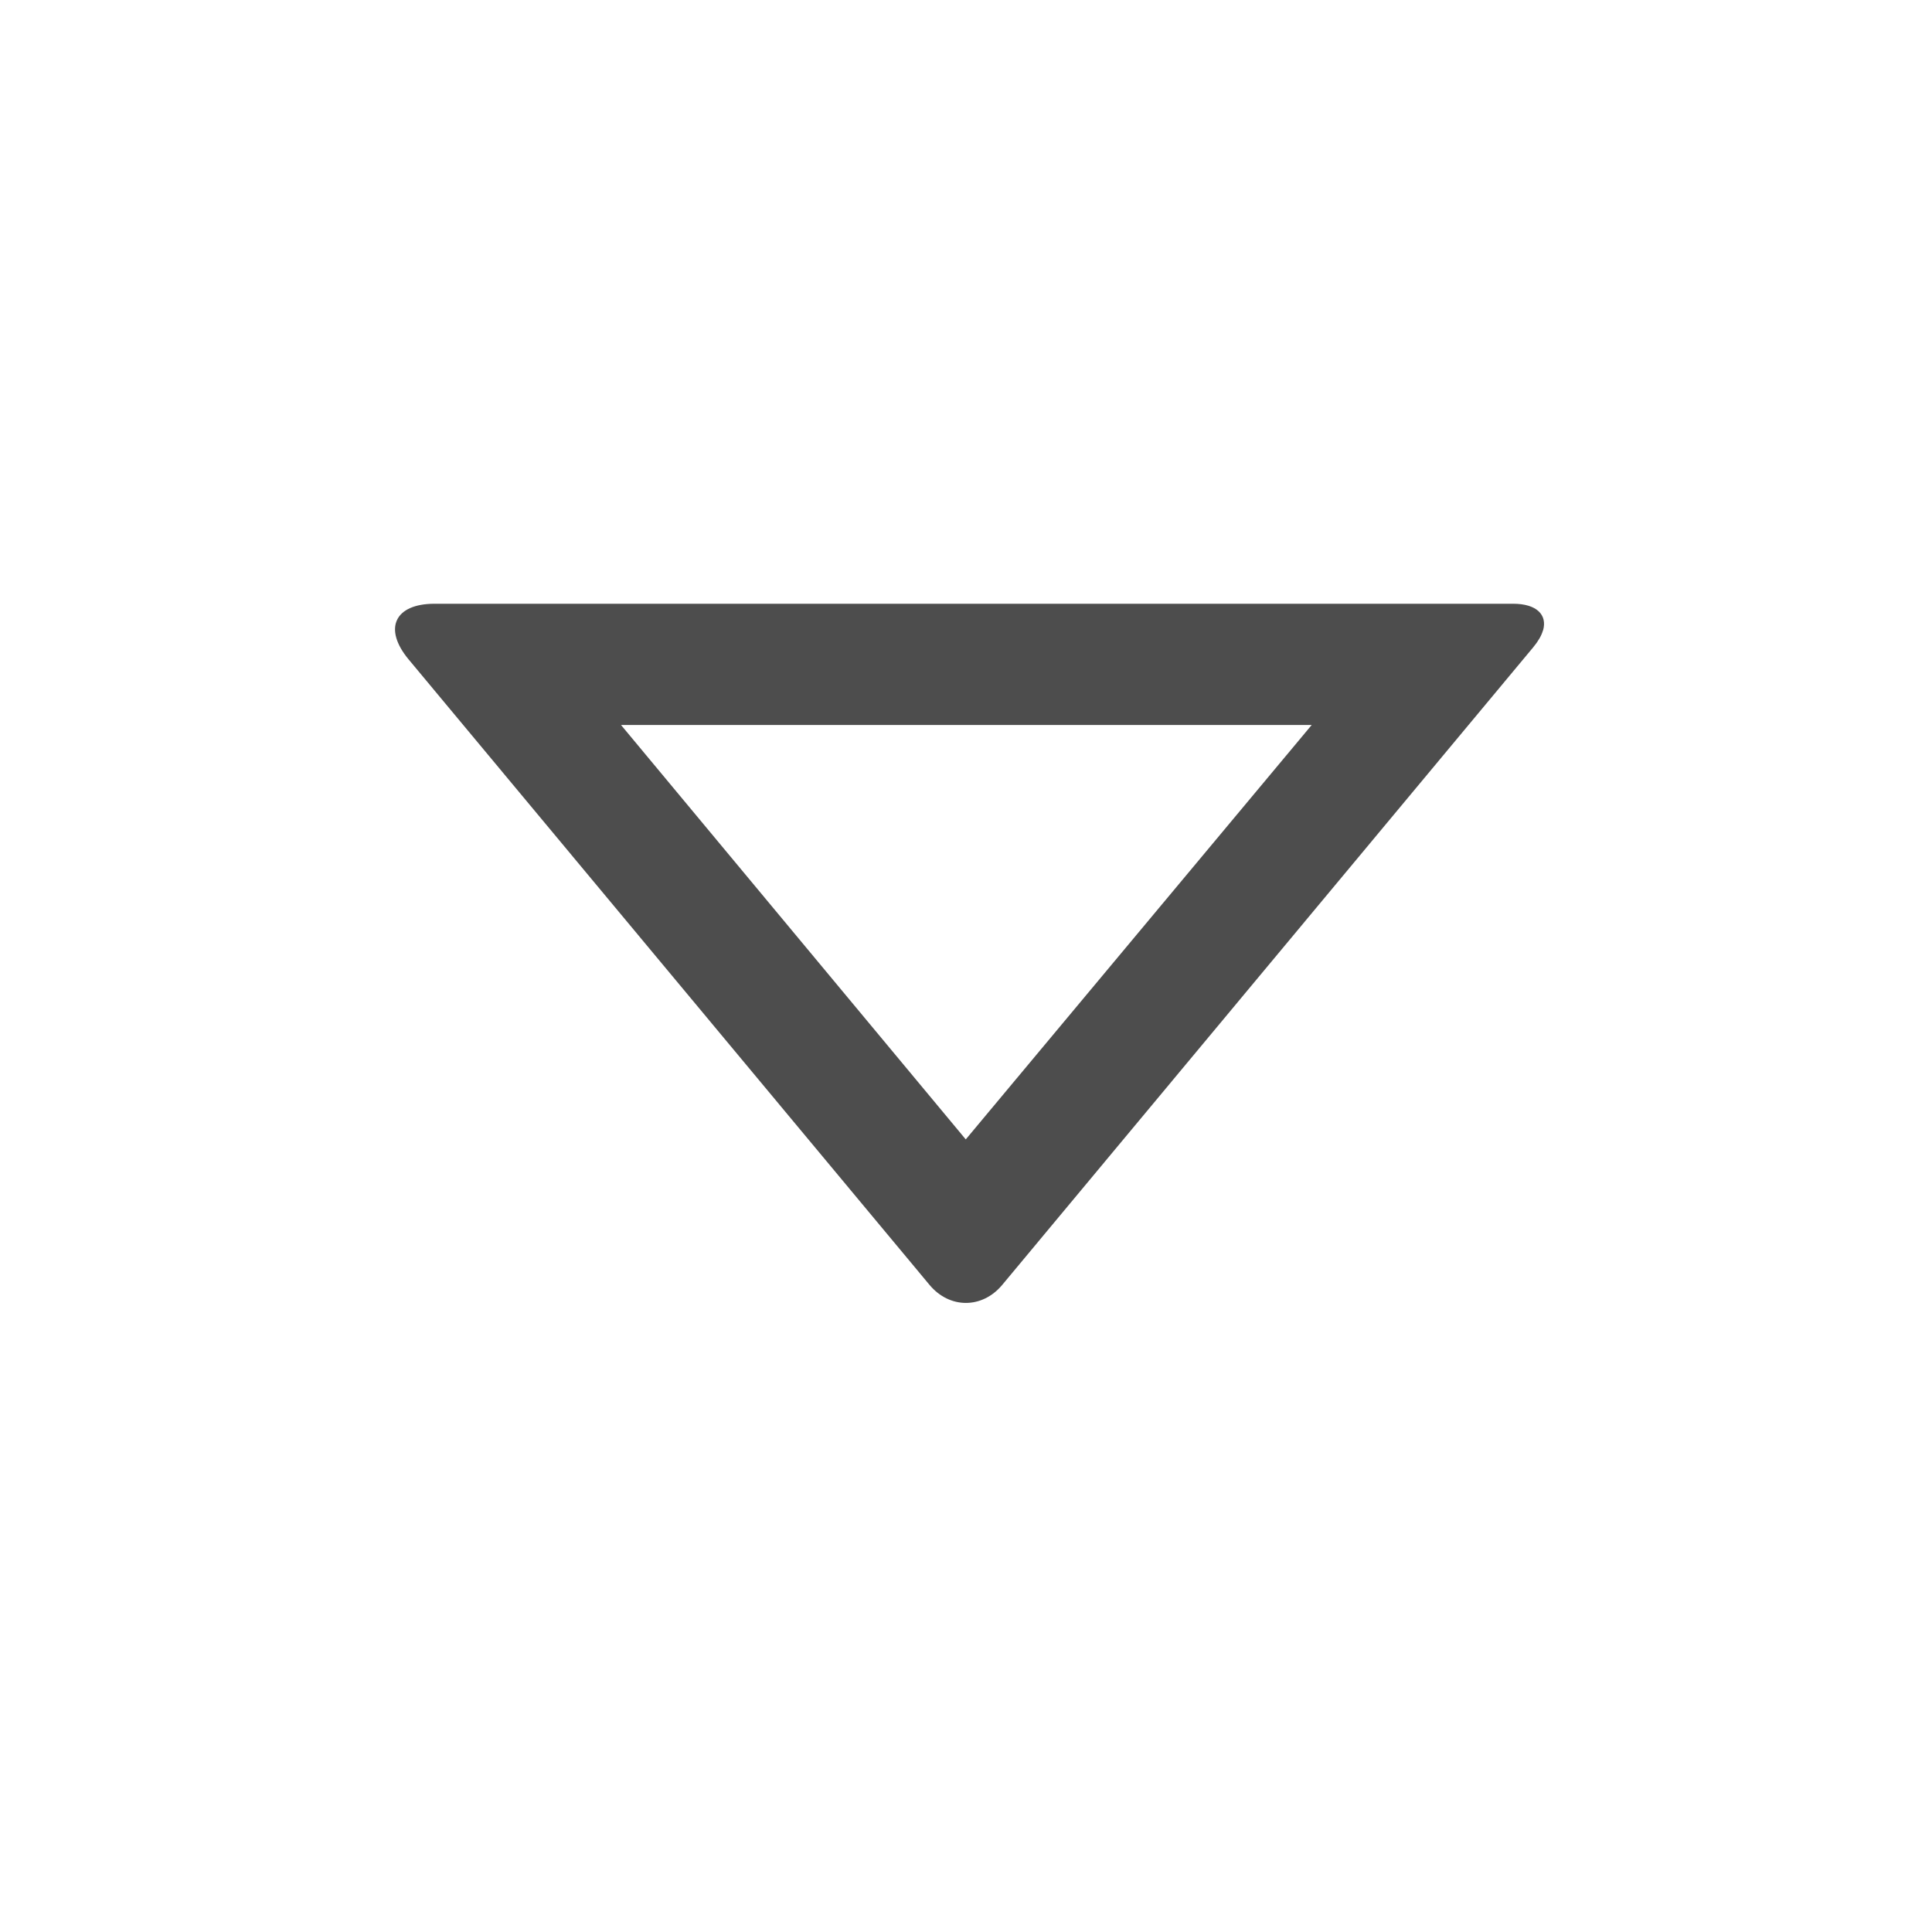
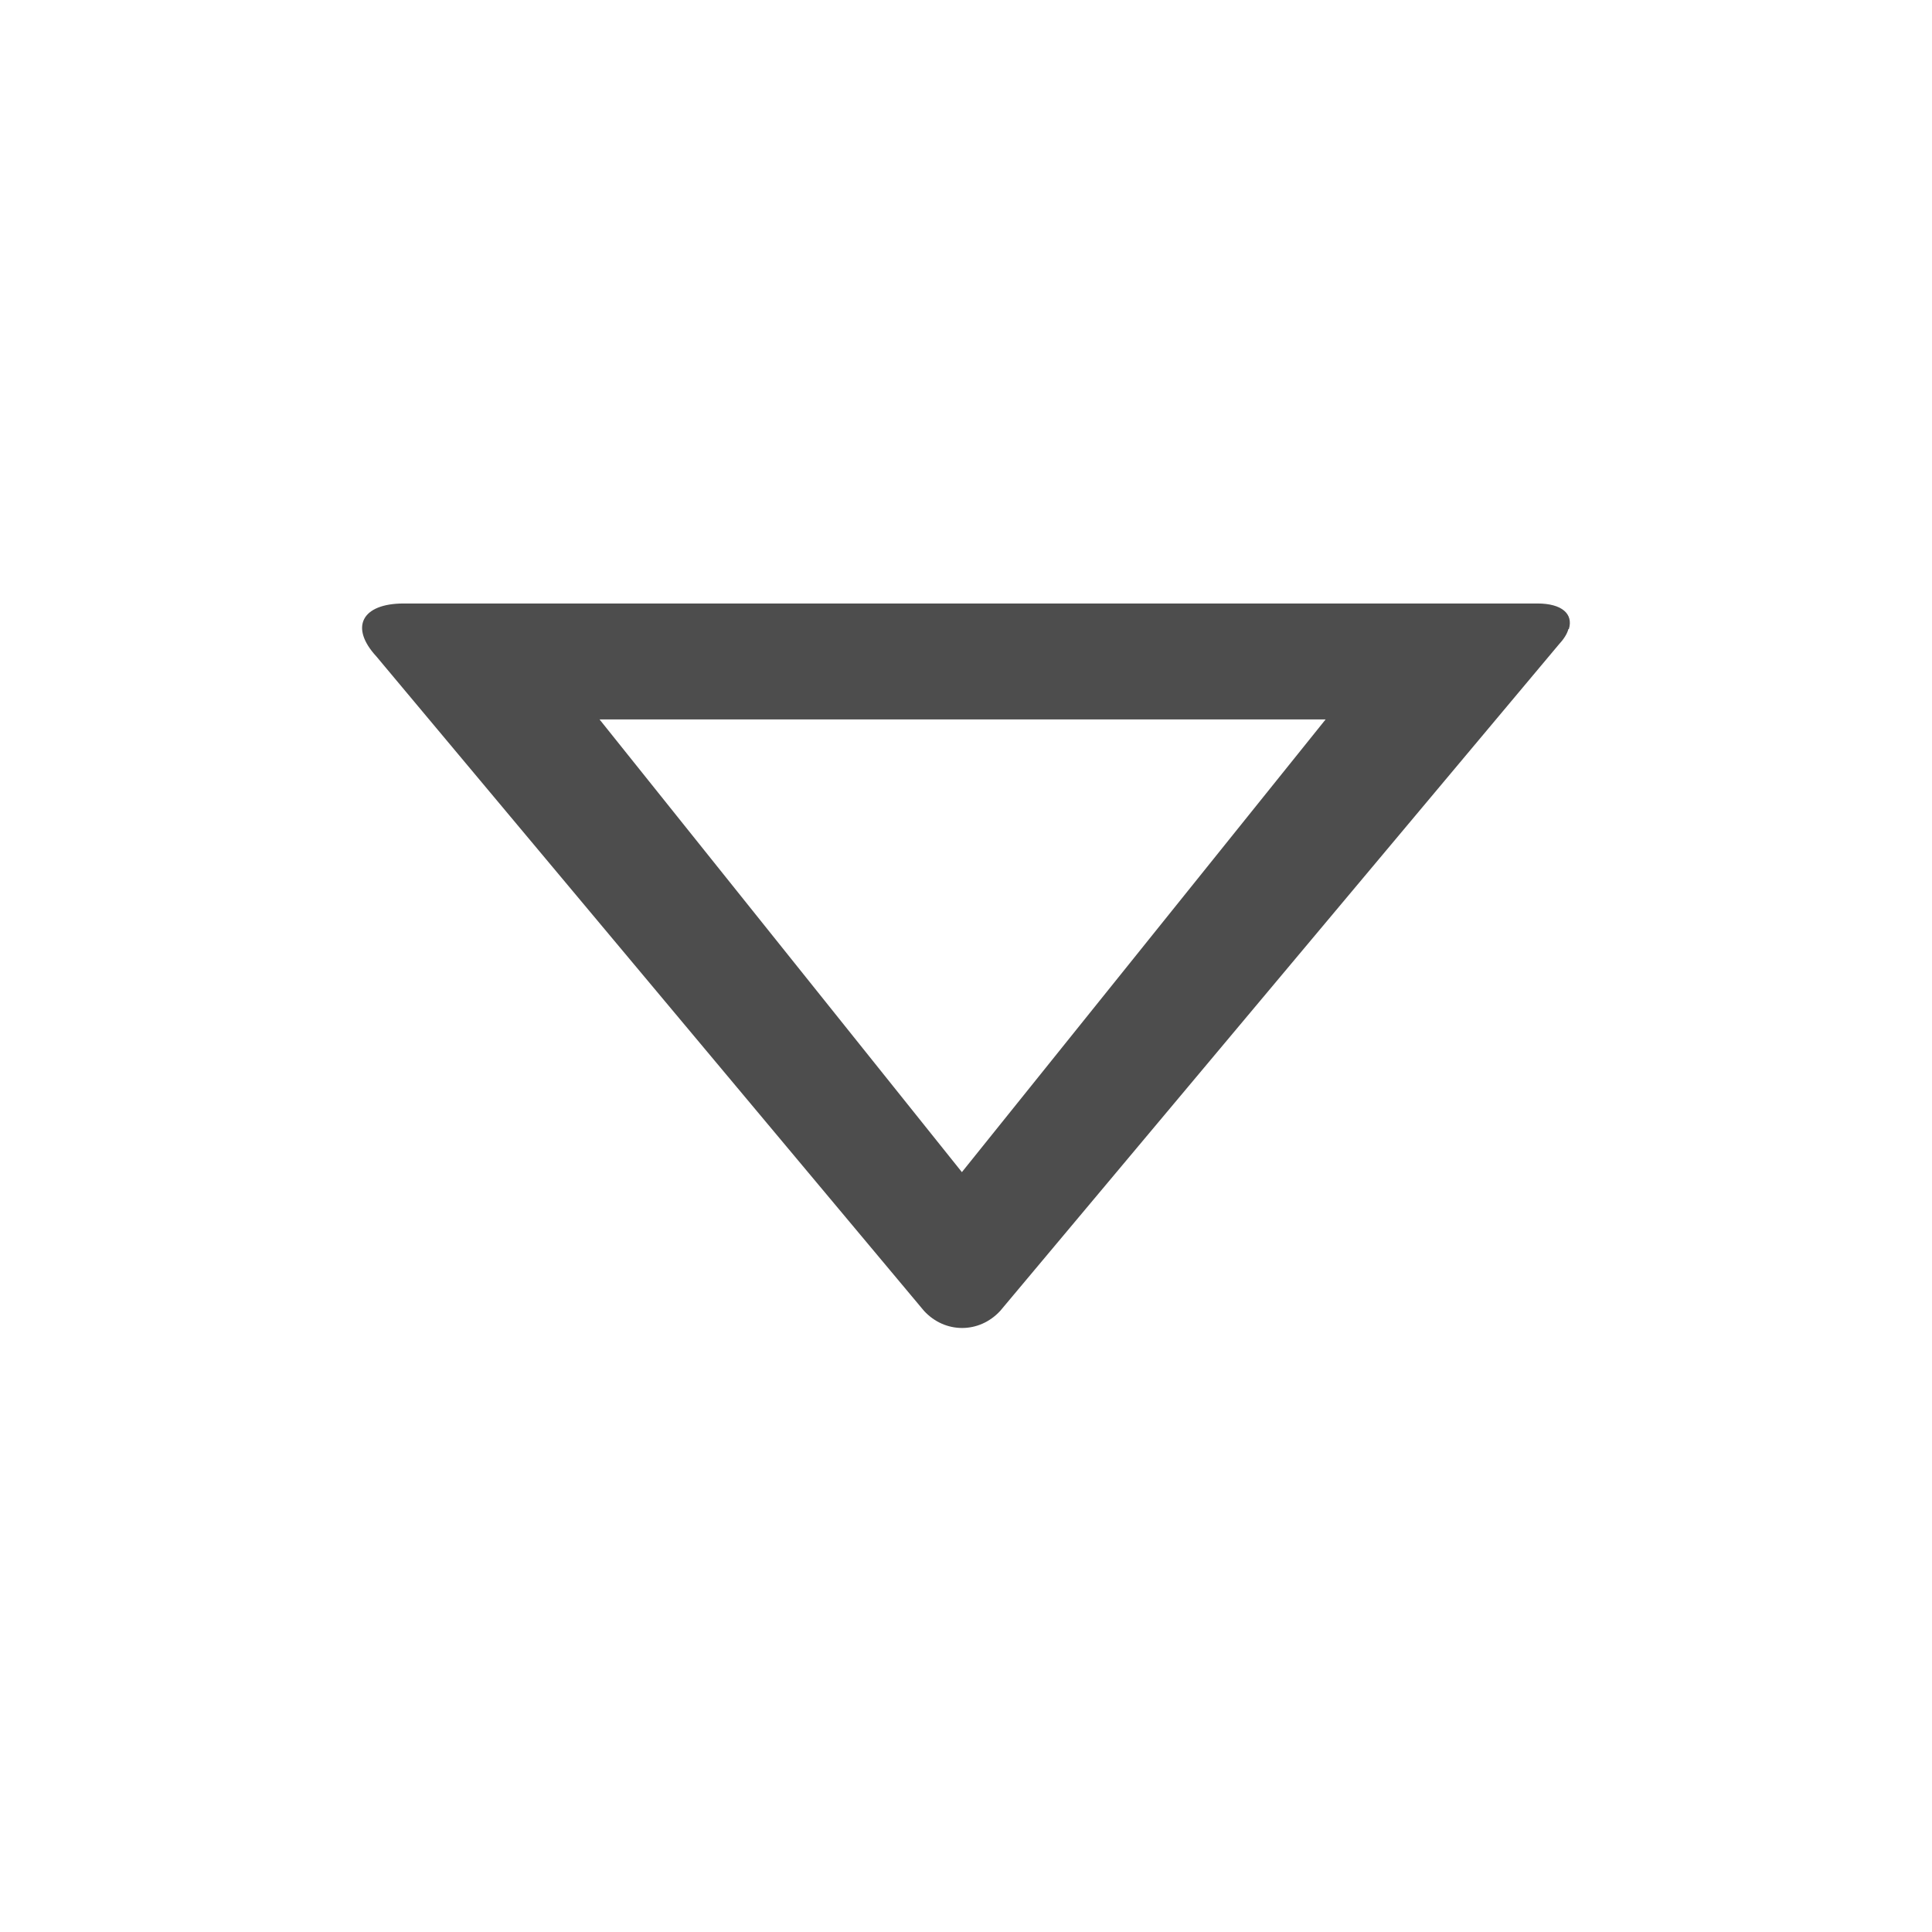
<svg xmlns="http://www.w3.org/2000/svg" xmlns:ns1="http://www.openswatchbook.org/uri/2009/osb" xmlns:xlink="http://www.w3.org/1999/xlink" version="1.0" width="16pt" height="16pt" viewBox="0 0 16 16" preserveAspectRatio="xMidYMid meet" id="svg2">
  <defs id="defs2">
    <linearGradient id="Main">
      <stop style="stop-color:#000000;stop-opacity:1;" offset="0" id="stop2082" />
    </linearGradient>
    <linearGradient id="Red">
      <stop style="stop-color:#ff664d;stop-opacity:1;" offset="0" id="stop2533" />
    </linearGradient>
    <mask maskUnits="userSpaceOnUse" id="mask-powermask-path-effect3119">
      <path id="path3117" style="opacity:1;fill:#000000;stroke:none;stroke-width:0.265px;stroke-linecap:butt;stroke-linejoin:miter;stroke-opacity:1" d="m 10.251,66.995 -0.005,0.005 c -0.028,-0.007 -0.212,-0.04 -0.456,0.204 C 9.657,67.469 9.657,67.469 9.525,67.496 9.393,67.469 9.393,67.469 9.26,67.204 9.062,67.006 8.898,66.991 8.829,66.996 c -0.023,0.002 -0.036,0.006 -0.036,0.006 0,0 -0.062,0.203 0.203,0.467 0.265,0.132 0.265,0.132 0.291,0.265 -0.027,0.132 -0.027,0.132 -0.291,0.265 -0.245,0.245 -0.211,0.429 -0.204,0.456 l -0.005,0.005 c 0,0 0.005,2.65e-4 0.005,5.29e-4 1.736e-4,5.3e-4 0.001,0.006 0.001,0.006 l 0.005,-0.005 c 0.028,0.007 0.212,0.04 0.456,-0.204 0.132,-0.265 0.132,-0.265 0.265,-0.291 0.132,0.027 0.132,0.027 0.265,0.291 0.198,0.198 0.362,0.213 0.431,0.208 0.023,-0.002 0.036,-0.006 0.036,-0.006 0,0 0.062,-0.203 -0.203,-0.467 -0.265,-0.132 -0.265,-0.132 -0.291,-0.265 0.027,-0.132 0.027,-0.132 0.291,-0.265 0.245,-0.245 0.211,-0.429 0.204,-0.456 l 0.005,-0.005 c 0,0 -0.005,-7.94e-4 -0.005,-0.001 -1.47e-4,-5.29e-4 -10e-4,-0.005 -10e-4,-0.005 z" />
    </mask>
    <linearGradient id="Main-6">
      <stop style="stop-color:#4d4d4d;stop-opacity:1;" offset="0" id="stop2082-3" />
    </linearGradient>
    <linearGradient id="Green" gradientTransform="scale(3.779528)">
      <stop style="stop-color:#66ff7a;stop-opacity:1;" offset="0" id="stop2506" />
    </linearGradient>
    <mask maskUnits="userSpaceOnUse" id="mask-powermask-path-effect1741">
      <path id="path1739" style="font-variation-settings:normal;opacity:1;vector-effect:none;fill:#000000;fill-opacity:0.992;stroke:none;stroke-width:0.265;stroke-linecap:butt;stroke-linejoin:miter;stroke-miterlimit:4;stroke-dasharray:none;stroke-dashoffset:0;stroke-opacity:1;marker:none;paint-order:fill markers stroke;stop-color:#000000;stop-opacity:1" d="m 20.095,60.59 a 0.529,0.529 0 0 0 -0.516,0.529 0.529,0.529 0 0 0 0.529,0.529 0.529,0.529 0 0 0 0.529,-0.529 0.529,0.529 0 0 0 -0.529,-0.529 0.529,0.529 0 0 0 -0.013,0 z m -1.058,2.117 A 0.529,0.529 0 0 0 18.521,63.235 0.529,0.529 0 0 0 19.05,63.765 0.529,0.529 0 0 0 19.579,63.235 0.529,0.529 0 0 0 19.05,62.706 a 0.529,0.529 0 0 0 -0.013,0 z m 2.117,0 a 0.529,0.529 0 0 0 -0.516,0.529 0.529,0.529 0 0 0 0.529,0.529 0.529,0.529 0 0 0 0.529,-0.529 0.529,0.529 0 0 0 -0.529,-0.529 0.529,0.529 0 0 0 -0.013,0 z" />
    </mask>
    <mask maskUnits="userSpaceOnUse" id="mask-powermask-path-effect1389">
      <path id="path1387" style="font-variation-settings:normal;opacity:1;vector-effect:none;fill:#000000;fill-opacity:0.992;stroke:none;stroke-width:0.265;stroke-linecap:butt;stroke-linejoin:miter;stroke-miterlimit:4;stroke-dasharray:none;stroke-dashoffset:0;stroke-opacity:1;stop-color:#000000;stop-opacity:1" transform="matrix(3.779527,0,0,3.779527,-7,-7)" />
    </mask>
    <linearGradient id="Blue" gradientTransform="matrix(0.2645833,0,0,0.2645833,-13.80713,103.4817)">
      <stop style="stop-color:#55c3ff;stop-opacity:1;" offset="0" id="stop2484" />
    </linearGradient>
    <linearGradient id="Main-3" ns1:paint="solid">
      <stop style="stop-color:#4d4d4d;stop-opacity:1;" offset="0" id="stop2082-8" />
    </linearGradient>
    <linearGradient id="Orange" ns1:paint="solid">
      <stop style="stop-color:#fdb433;stop-opacity:1;" offset="0" id="stop2584" />
    </linearGradient>
    <mask maskUnits="userSpaceOnUse" id="mask-powermask-path-effect1105">
      <path id="path1103" style="opacity:1;fill:#000000;stroke:none;stroke-width:0.265px;stroke-linecap:butt;stroke-linejoin:miter;stroke-opacity:1" />
    </mask>
    <linearGradient id="Blue-2" gradientTransform="matrix(0.2645833,0,0,0.2645833,-13.80713,103.4817)" ns1:paint="solid">
      <stop style="stop-color:#55c3ff;stop-opacity:1;" offset="0" id="stop2484-2" />
    </linearGradient>
    <linearGradient id="Red-1" ns1:paint="solid">
      <stop style="stop-color:#ff664d;stop-opacity:1;" offset="0" id="stop2533-6" />
    </linearGradient>
-     <linearGradient xlink:href="#Main-3" id="linearGradient6786" gradientUnits="userSpaceOnUse" gradientTransform="matrix(3.779528,0,0,3.779528,-6,-7)" x1="2.117" y1="-3.704" x2="6.35" y2="-3.704" />
+     <linearGradient xlink:href="#Main-3" id="linearGradient6786" gradientUnits="userSpaceOnUse" gradientTransform="matrix(0.9538813,0,0,1.050939,2.607411,-0.4769655)" x1="2.117" y1="-3.704" x2="6.35" y2="-3.704" />
  </defs>
  <g id="record-down" transform="matrix(0,3.779528,-3.779528,0,44,-188)" style="display:inline">
    <rect style="font-variation-settings:normal;opacity:0;vector-effect:none;fill:#e66100;fill-opacity:1;stroke:none;stroke-width:0.265px;stroke-linecap:butt;stroke-linejoin:miter;stroke-miterlimit:4;stroke-dasharray:none;stroke-dashoffset:0;stroke-opacity:1;marker:none;paint-order:fill markers stroke;stop-color:#000000;stop-opacity:1" id="rect6780" width="4.233" height="4.233" x="49.742" y="7.408" rx="2.8318619e-14" />
-     <path id="path6782" style="font-variation-settings:normal;opacity:1;vector-effect:none;fill:url(#linearGradient6786);fill-opacity:1;stroke:none;stroke-width:1px;stroke-linecap:butt;stroke-linejoin:miter;stroke-miterlimit:4;stroke-dasharray:none;stroke-dashoffset:0;stroke-opacity:1;paint-order:fill markers stroke;stop-color:#000000;stop-opacity:1" d="M 186.221,24.221 C 186.091,24.184 186,24.275 186,24.469 v 8.932 c 0,0.331 0.206,0.427 0.461,0.215 l 5.18,-4.314 c 0.199,-0.166 0.199,-0.436 0,-0.602 l -5.281,-4.398 c -0.05,-0.041 -0.096,-0.068 -0.139,-0.08 z m 0.783,1.916 3.432,2.865 -3.432,2.855 z" transform="matrix(0.2645833,0,0,0.2645833,1.852083,1.852083)" />
+     <path id="path6782" style="font-variation-settings:normal;opacity:1;vector-effect:none;fill:url(#linearGradient6786);fill-opacity:1;stroke:none;stroke-width:0.265px;stroke-linecap:butt;stroke-linejoin:miter;stroke-miterlimit:4;stroke-dasharray:none;stroke-dashoffset:0;stroke-opacity:1;paint-order:fill markers stroke;stop-color:#000000;stop-opacity:1" d="m 51.12,8.204 c -0.033,-0.01 -0.056,0.015 -0.056,0.069 v 2.484 c 0,0.092 0.052,0.119 0.116,0.06 l 1.434,-1.2 c 0.05,-0.046 0.05,-0.121 0,-0.167 L 51.155,8.227 c -0.013,-0.012 -0.024,-0.019 -0.035,-0.022 z m 0.198,0.533 0.992,0.797 -0.992,0.794 z" />
  </g>
</svg>
